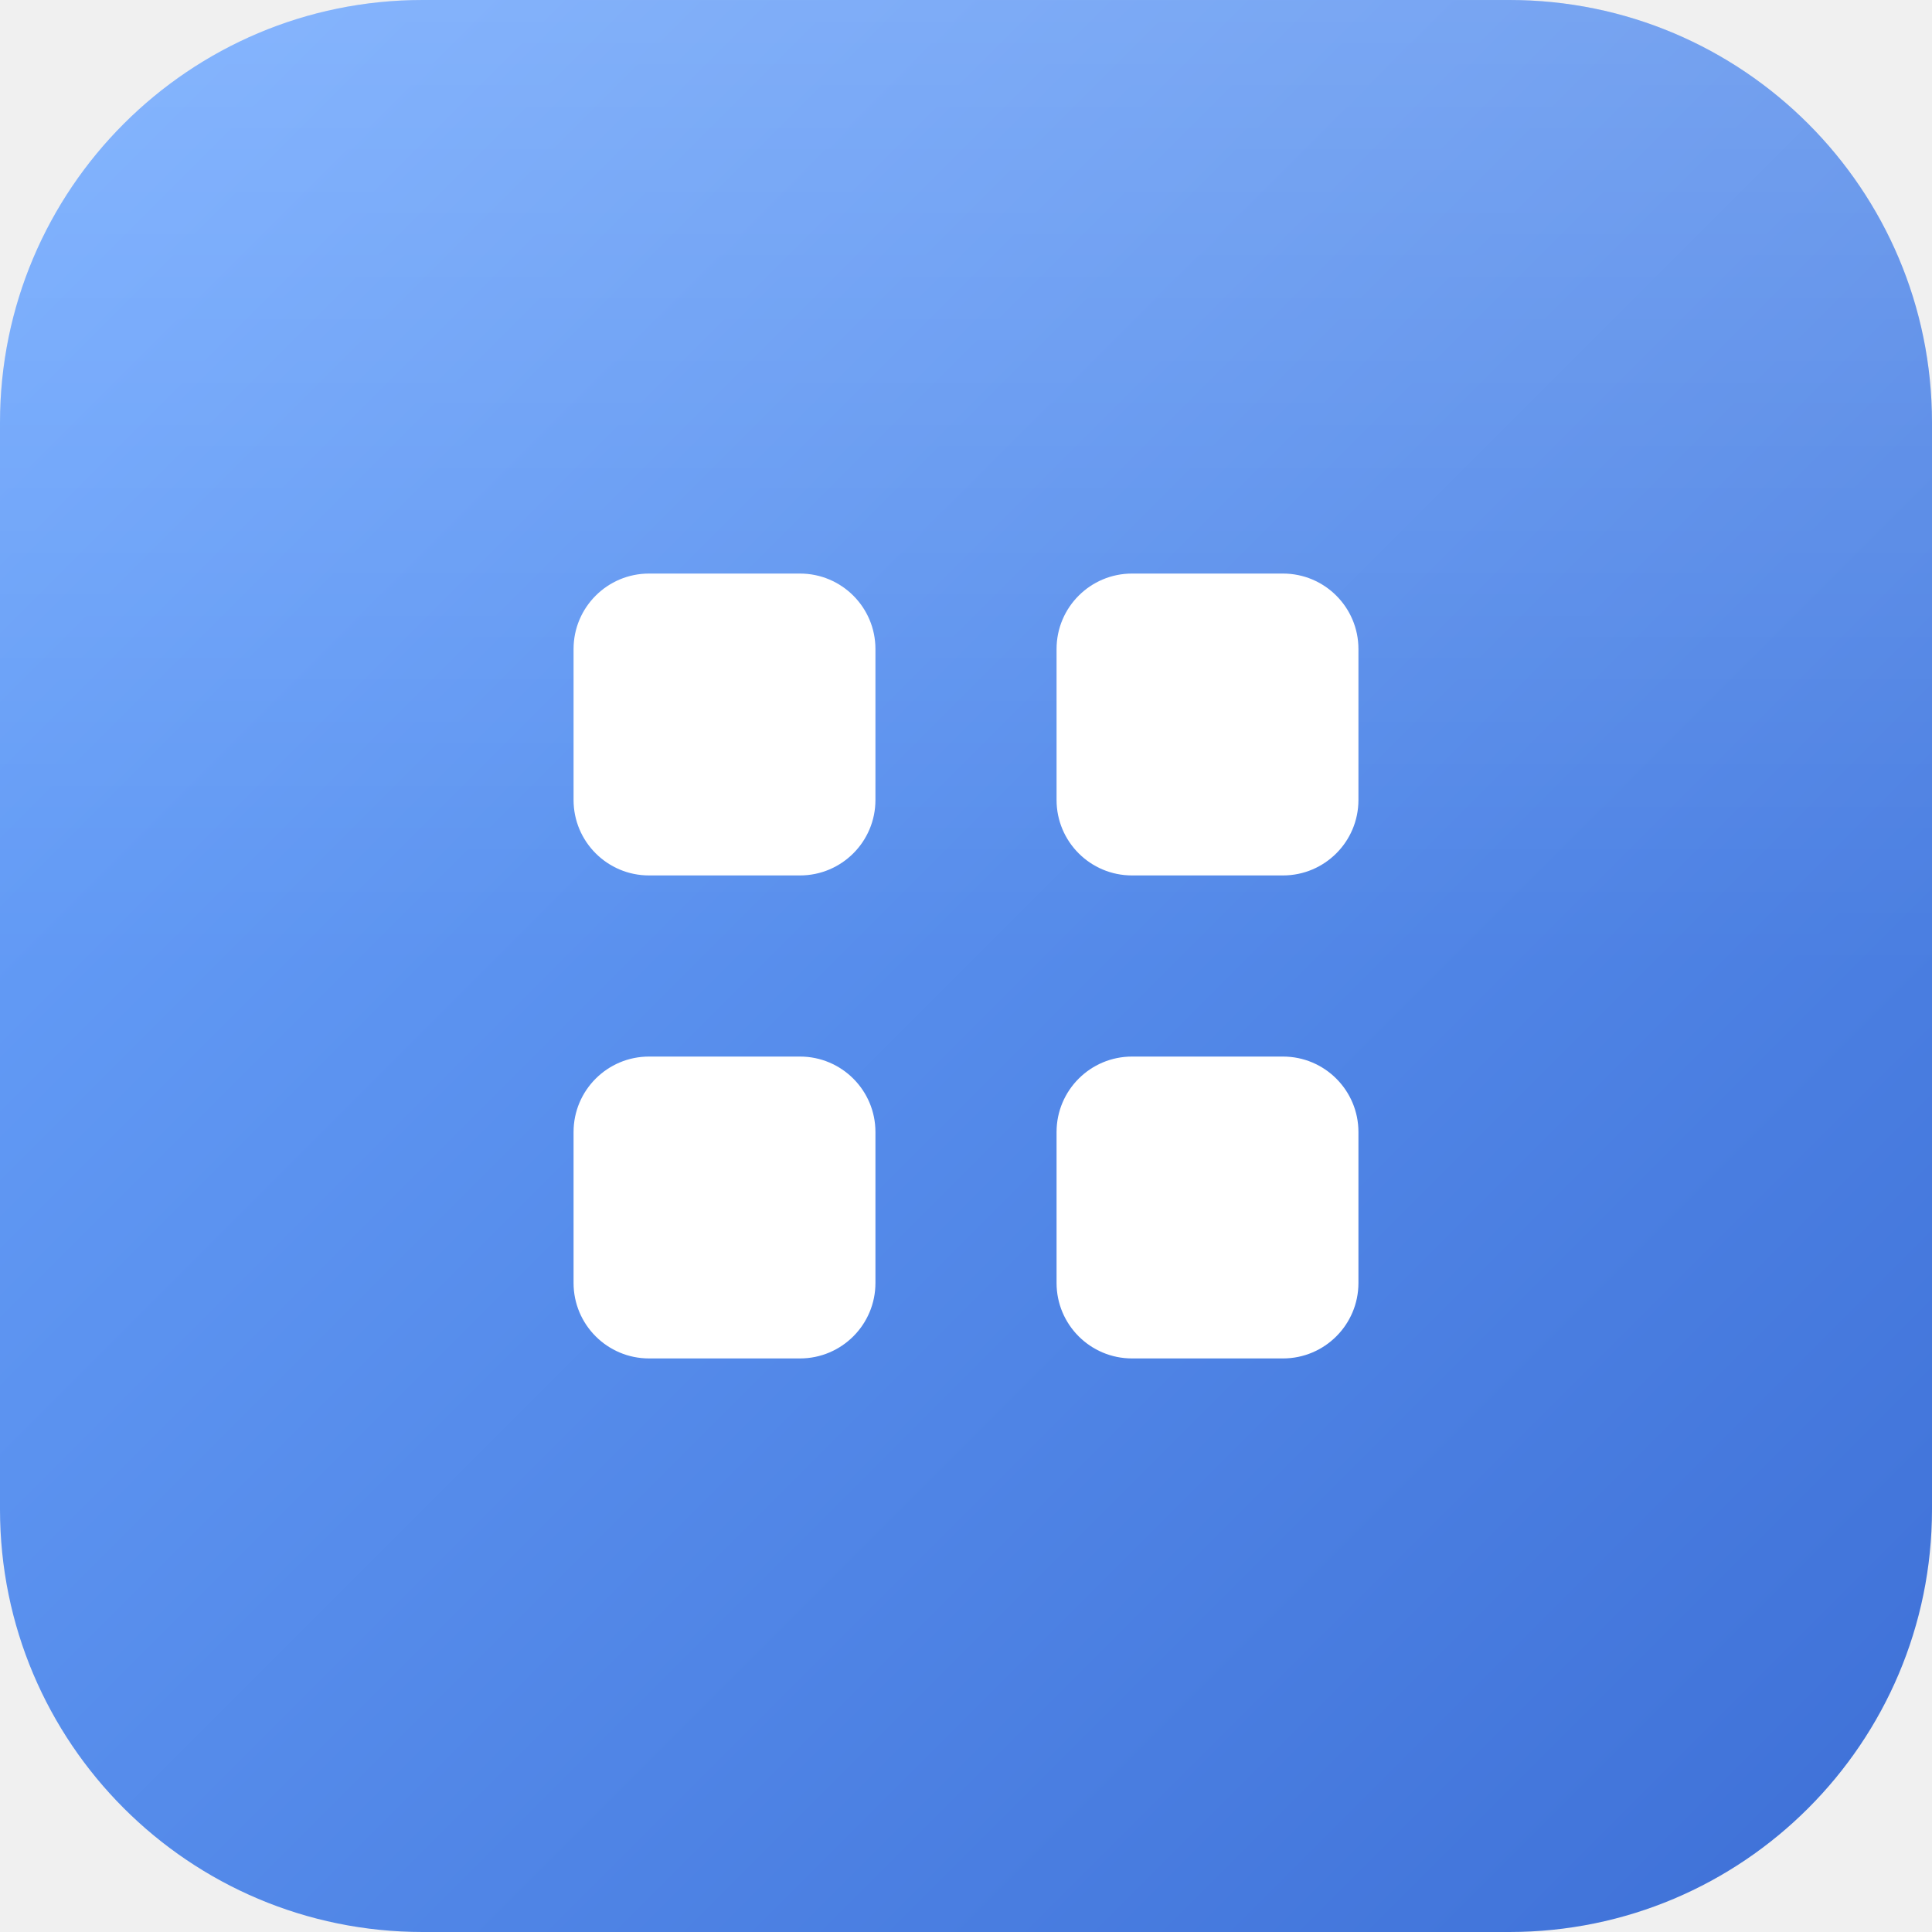
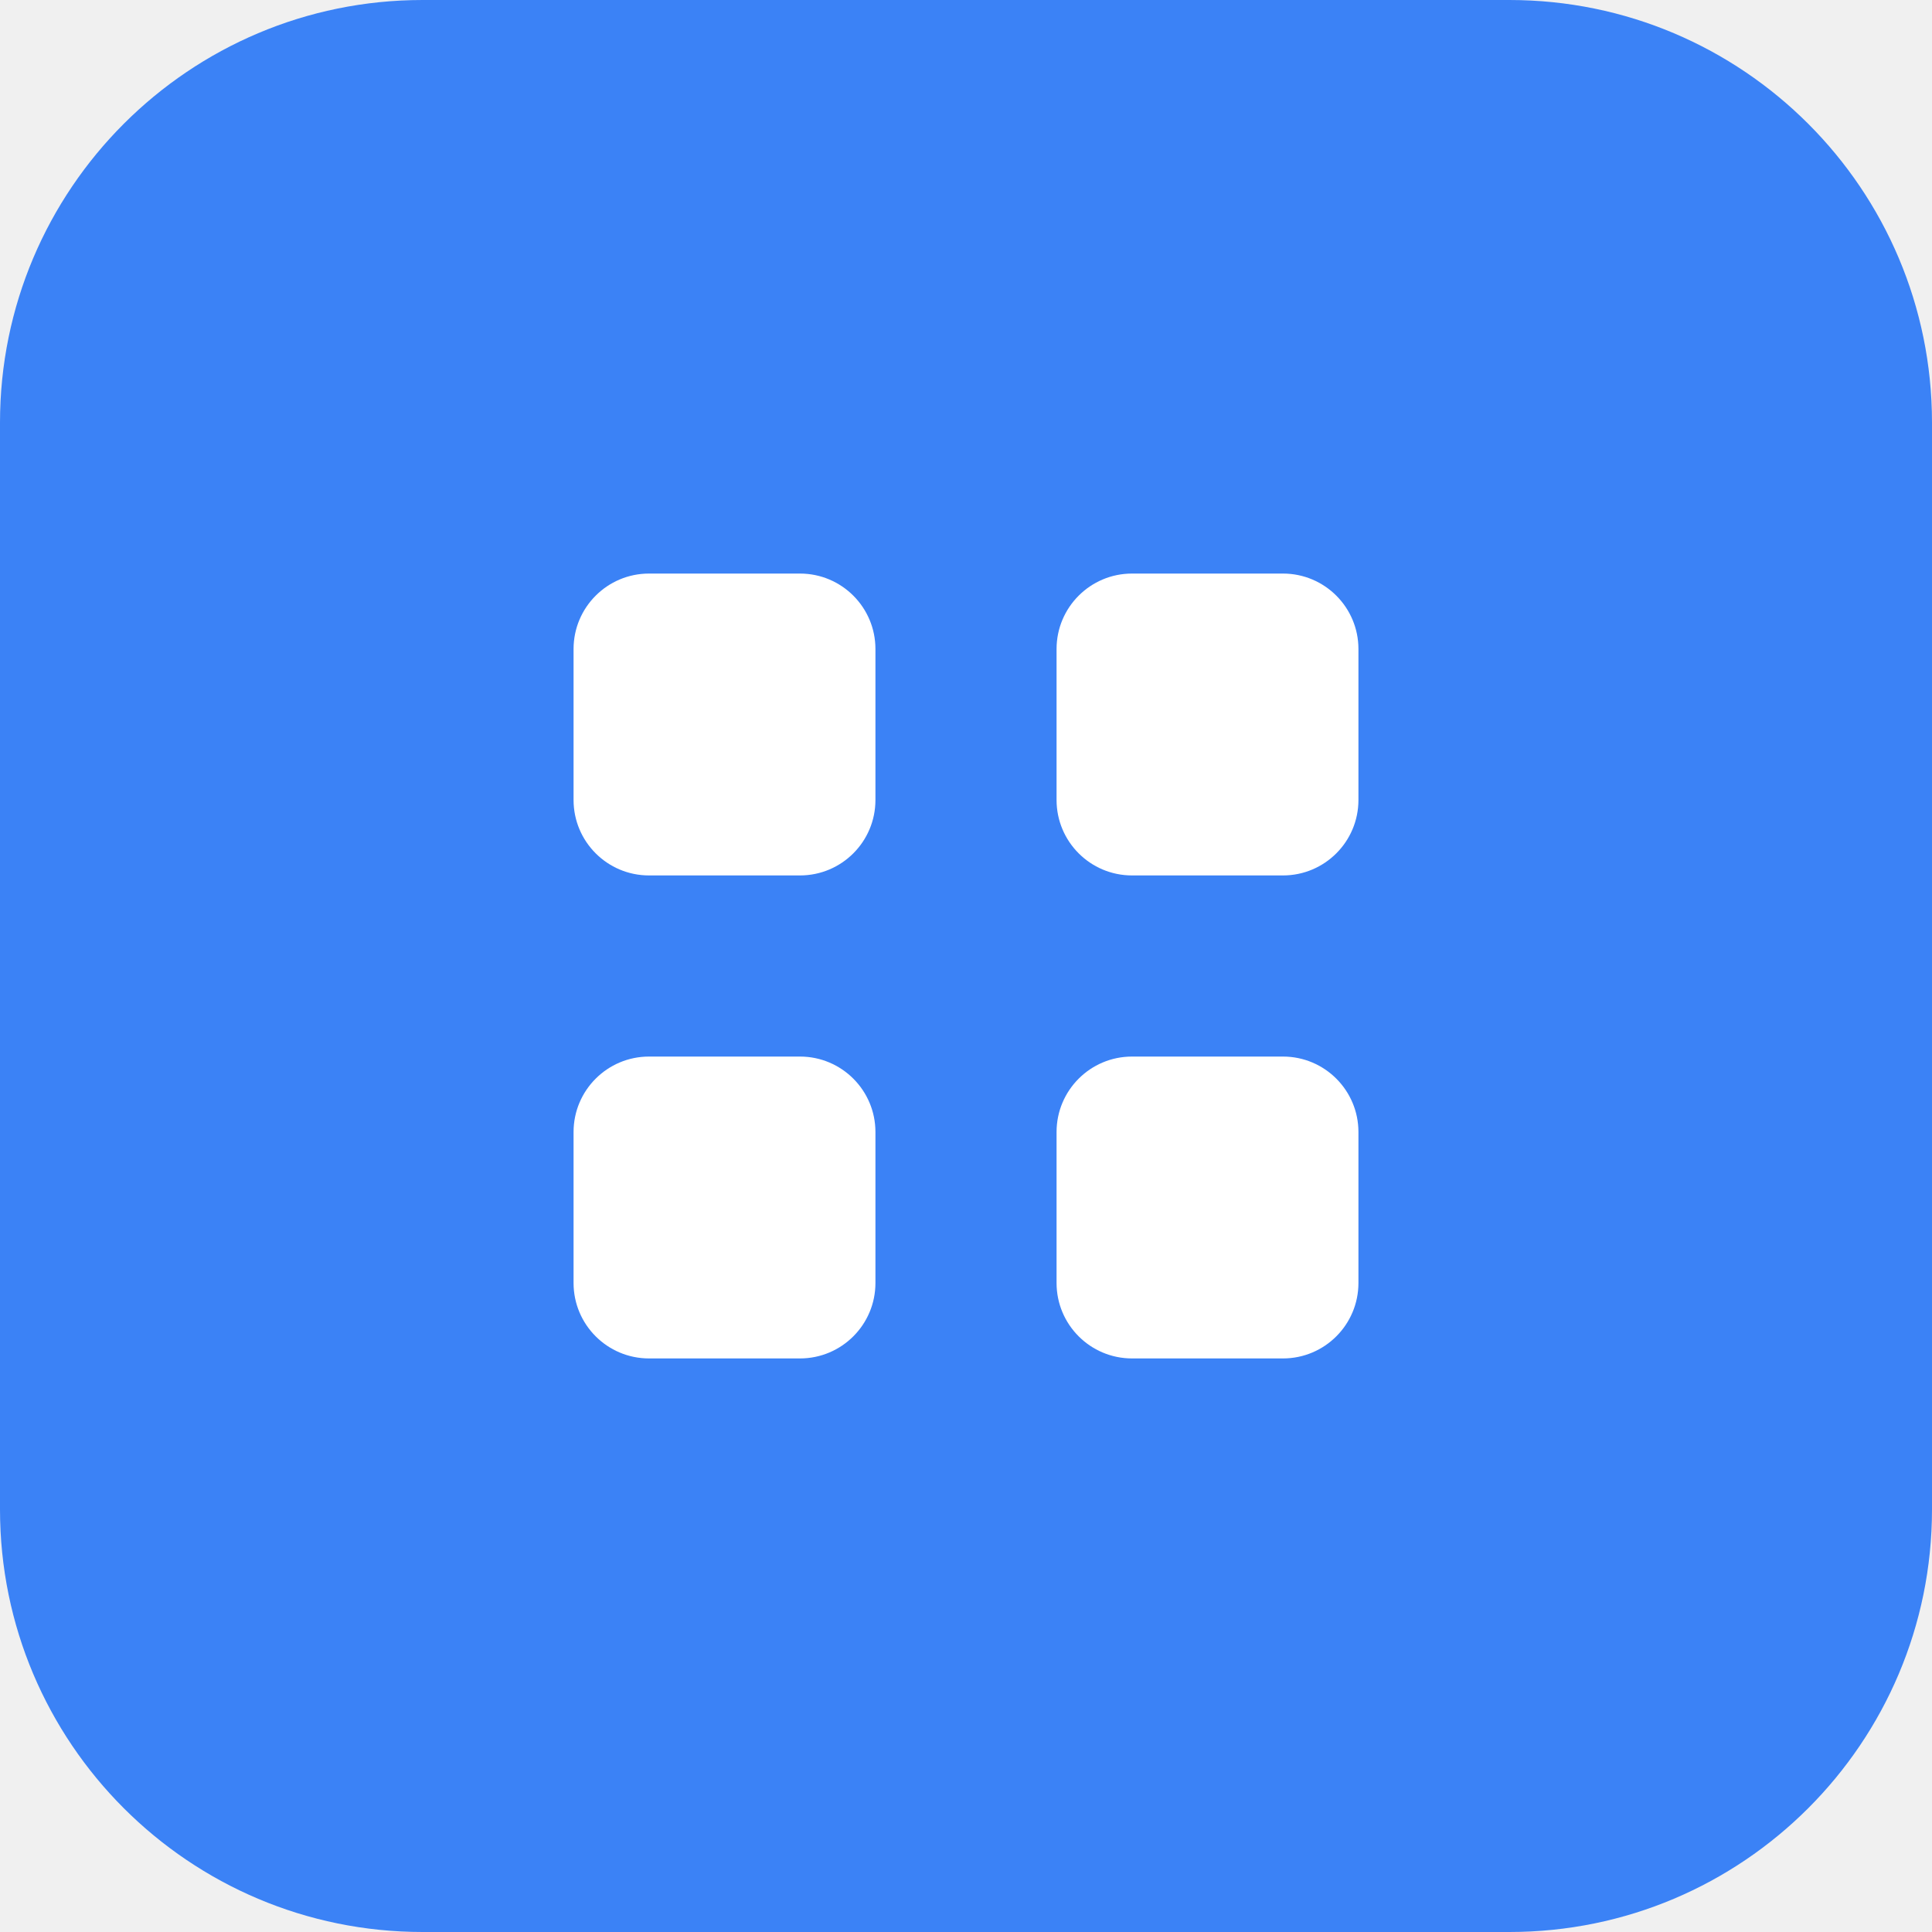
<svg xmlns="http://www.w3.org/2000/svg" viewBox="0 0 128 128">
-   <defs>
-     <linearGradient id="g" x1="0" y1="0" x2="1" y2="1">
-       <stop offset="0" stop-color="#6ea8ff" />
-       <stop offset="1" stop-color="#3d6fd6" />
-     </linearGradient>
-     <linearGradient id="sheen" x1="0" y1="0" x2="0" y2="1">
-       <stop offset="0" stop-color="#ffffff" stop-opacity="0.18" />
-       <stop offset="0.5" stop-color="#ffffff" stop-opacity="0" />
-     </linearGradient>
-   </defs>
-   <rect width="128" height="128" rx="28" fill="url(#g)" />
-   <rect width="128" height="128" rx="28" fill="url(#sheen)" />
-   <g fill="none" stroke="#ffffff">
-     <g fill="#ffffff" stroke="none">
-       <rect x="38" y="38" width="20" height="20" rx="5" />
-       <rect x="70" y="38" width="20" height="20" rx="5" />
-       <rect x="38" y="70" width="20" height="20" rx="5" />
-       <rect x="70" y="70" width="20" height="20" rx="5" />
-     </g>
+   <rect width="128" height="128" rx="28" fill="#3b82f6" />
+   <g fill="#ffffff">
+     <rect x="38" y="38" width="20" height="20" rx="5" />
+     <rect x="70" y="38" width="20" height="20" rx="5" />
+     <rect x="38" y="70" width="20" height="20" rx="5" />
+     <rect x="70" y="70" width="20" height="20" rx="5" />
  </g>
</svg>
